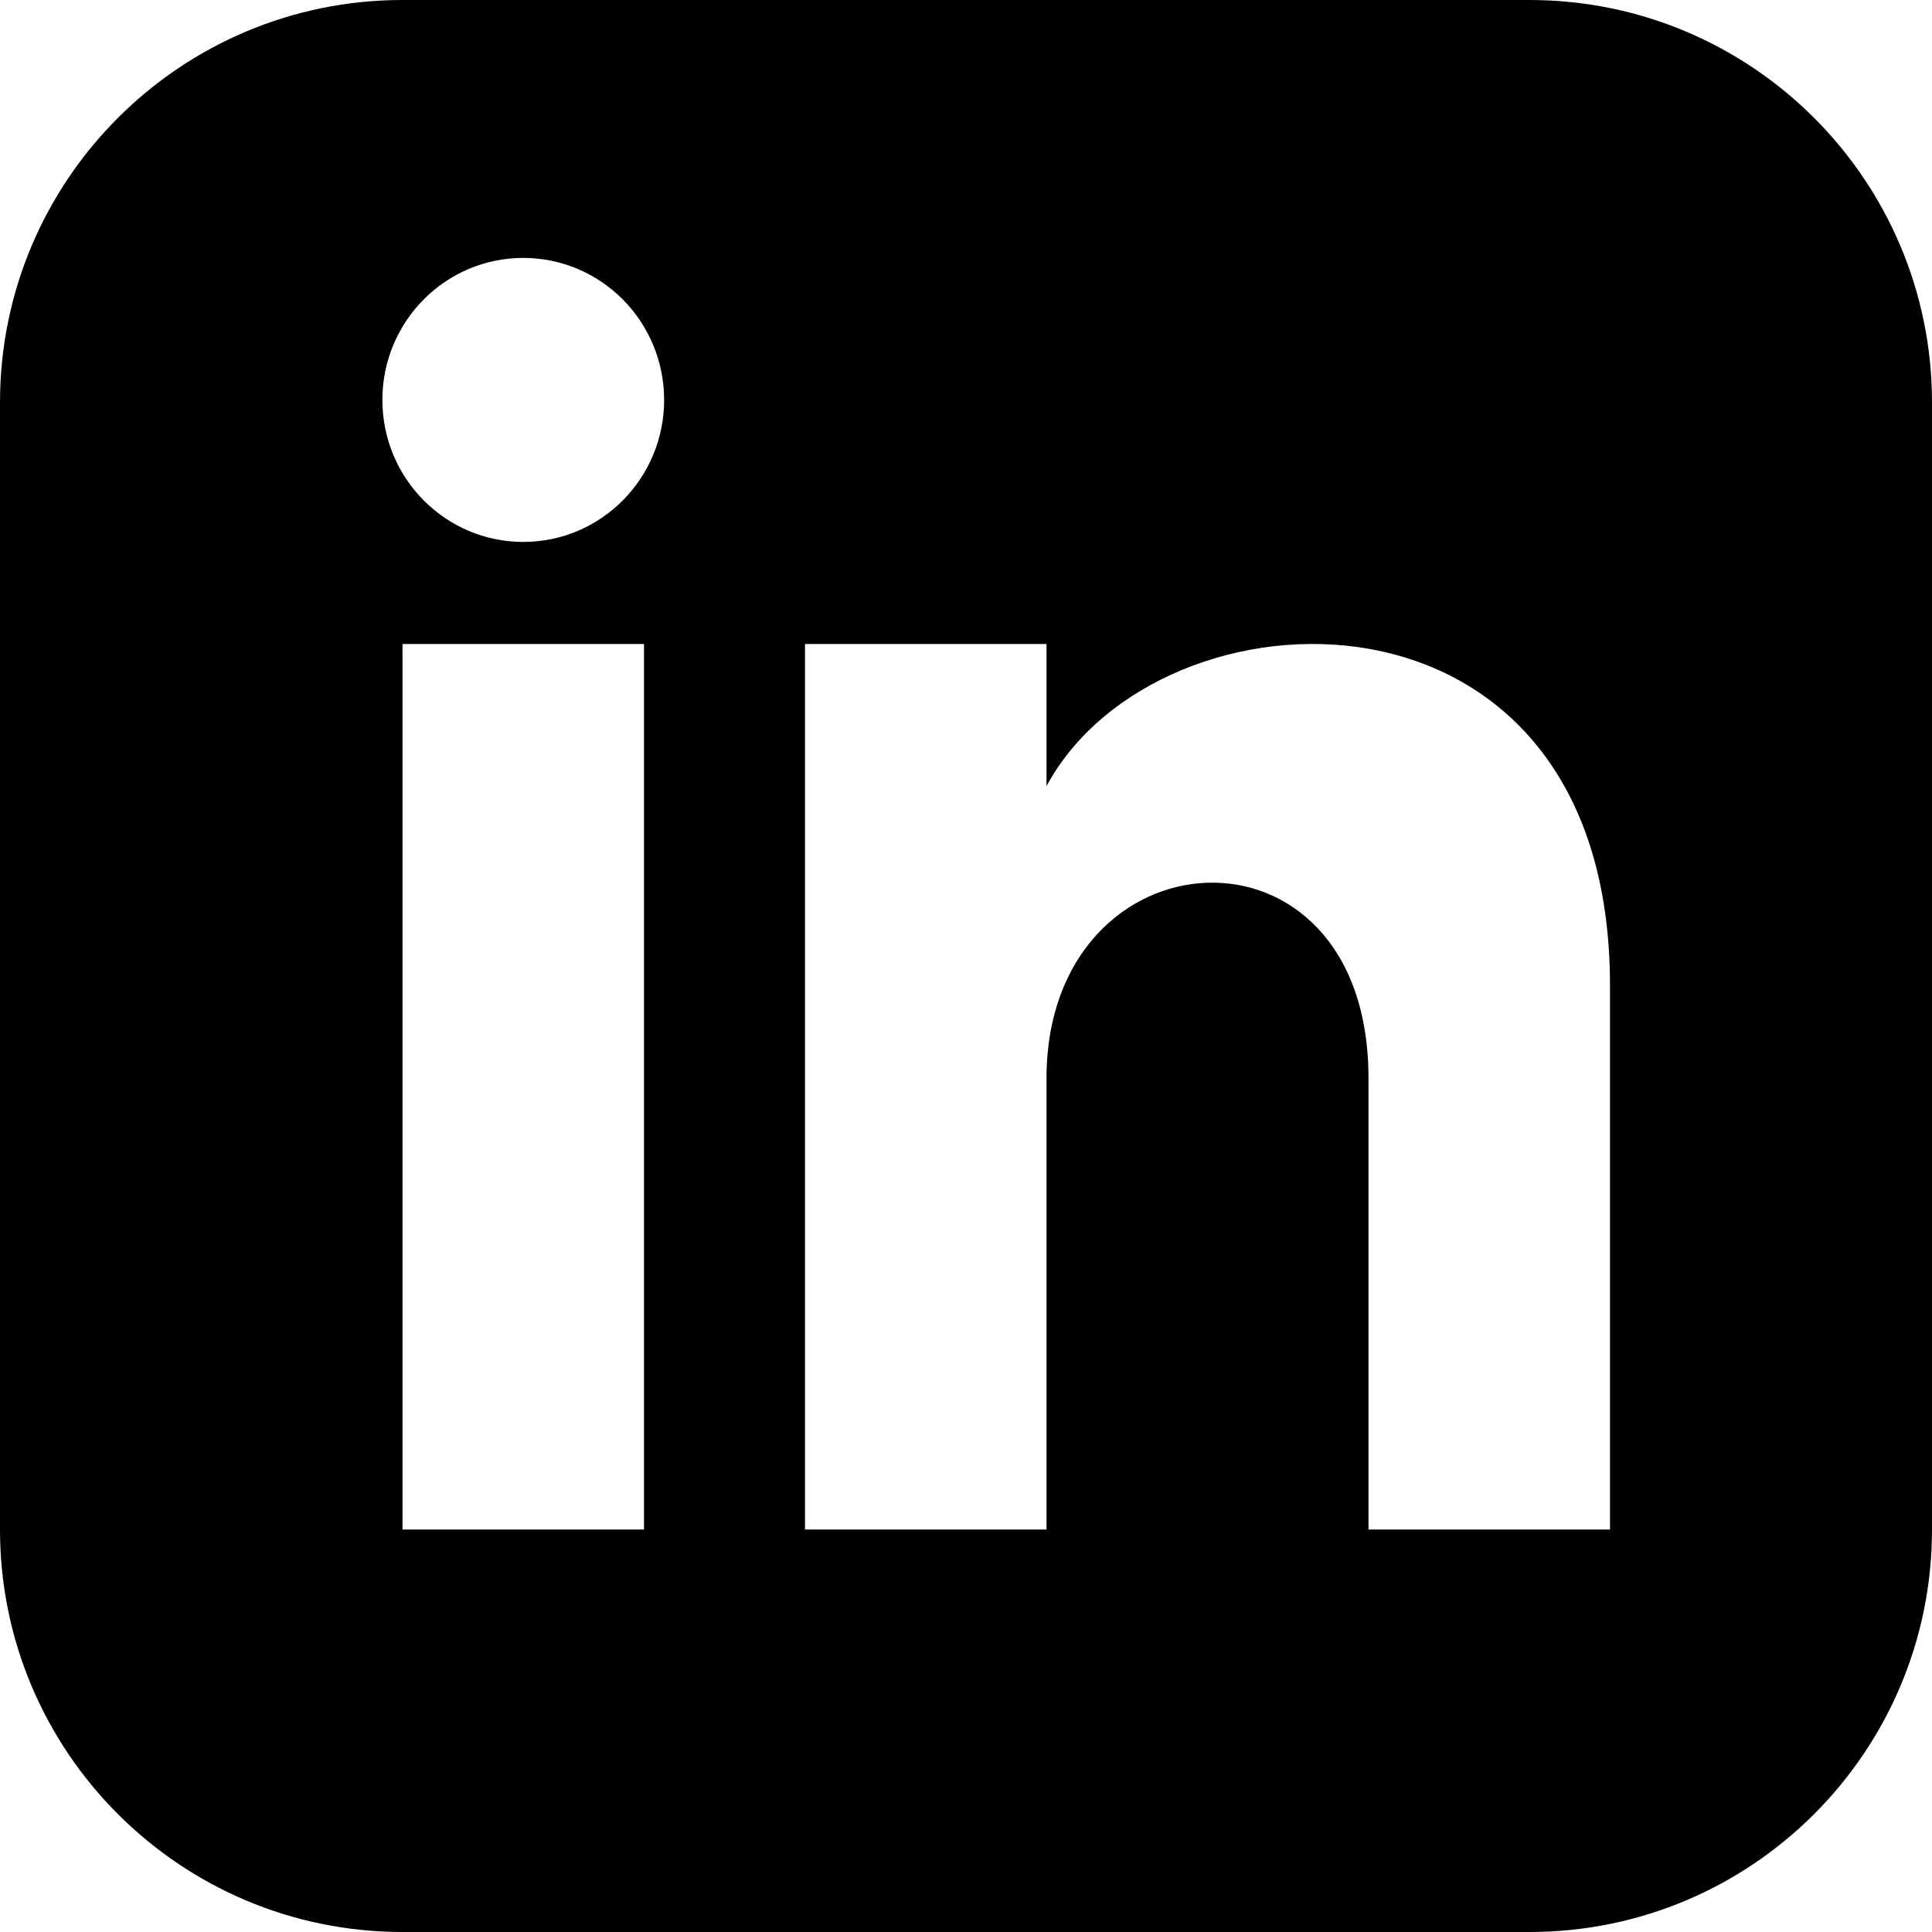
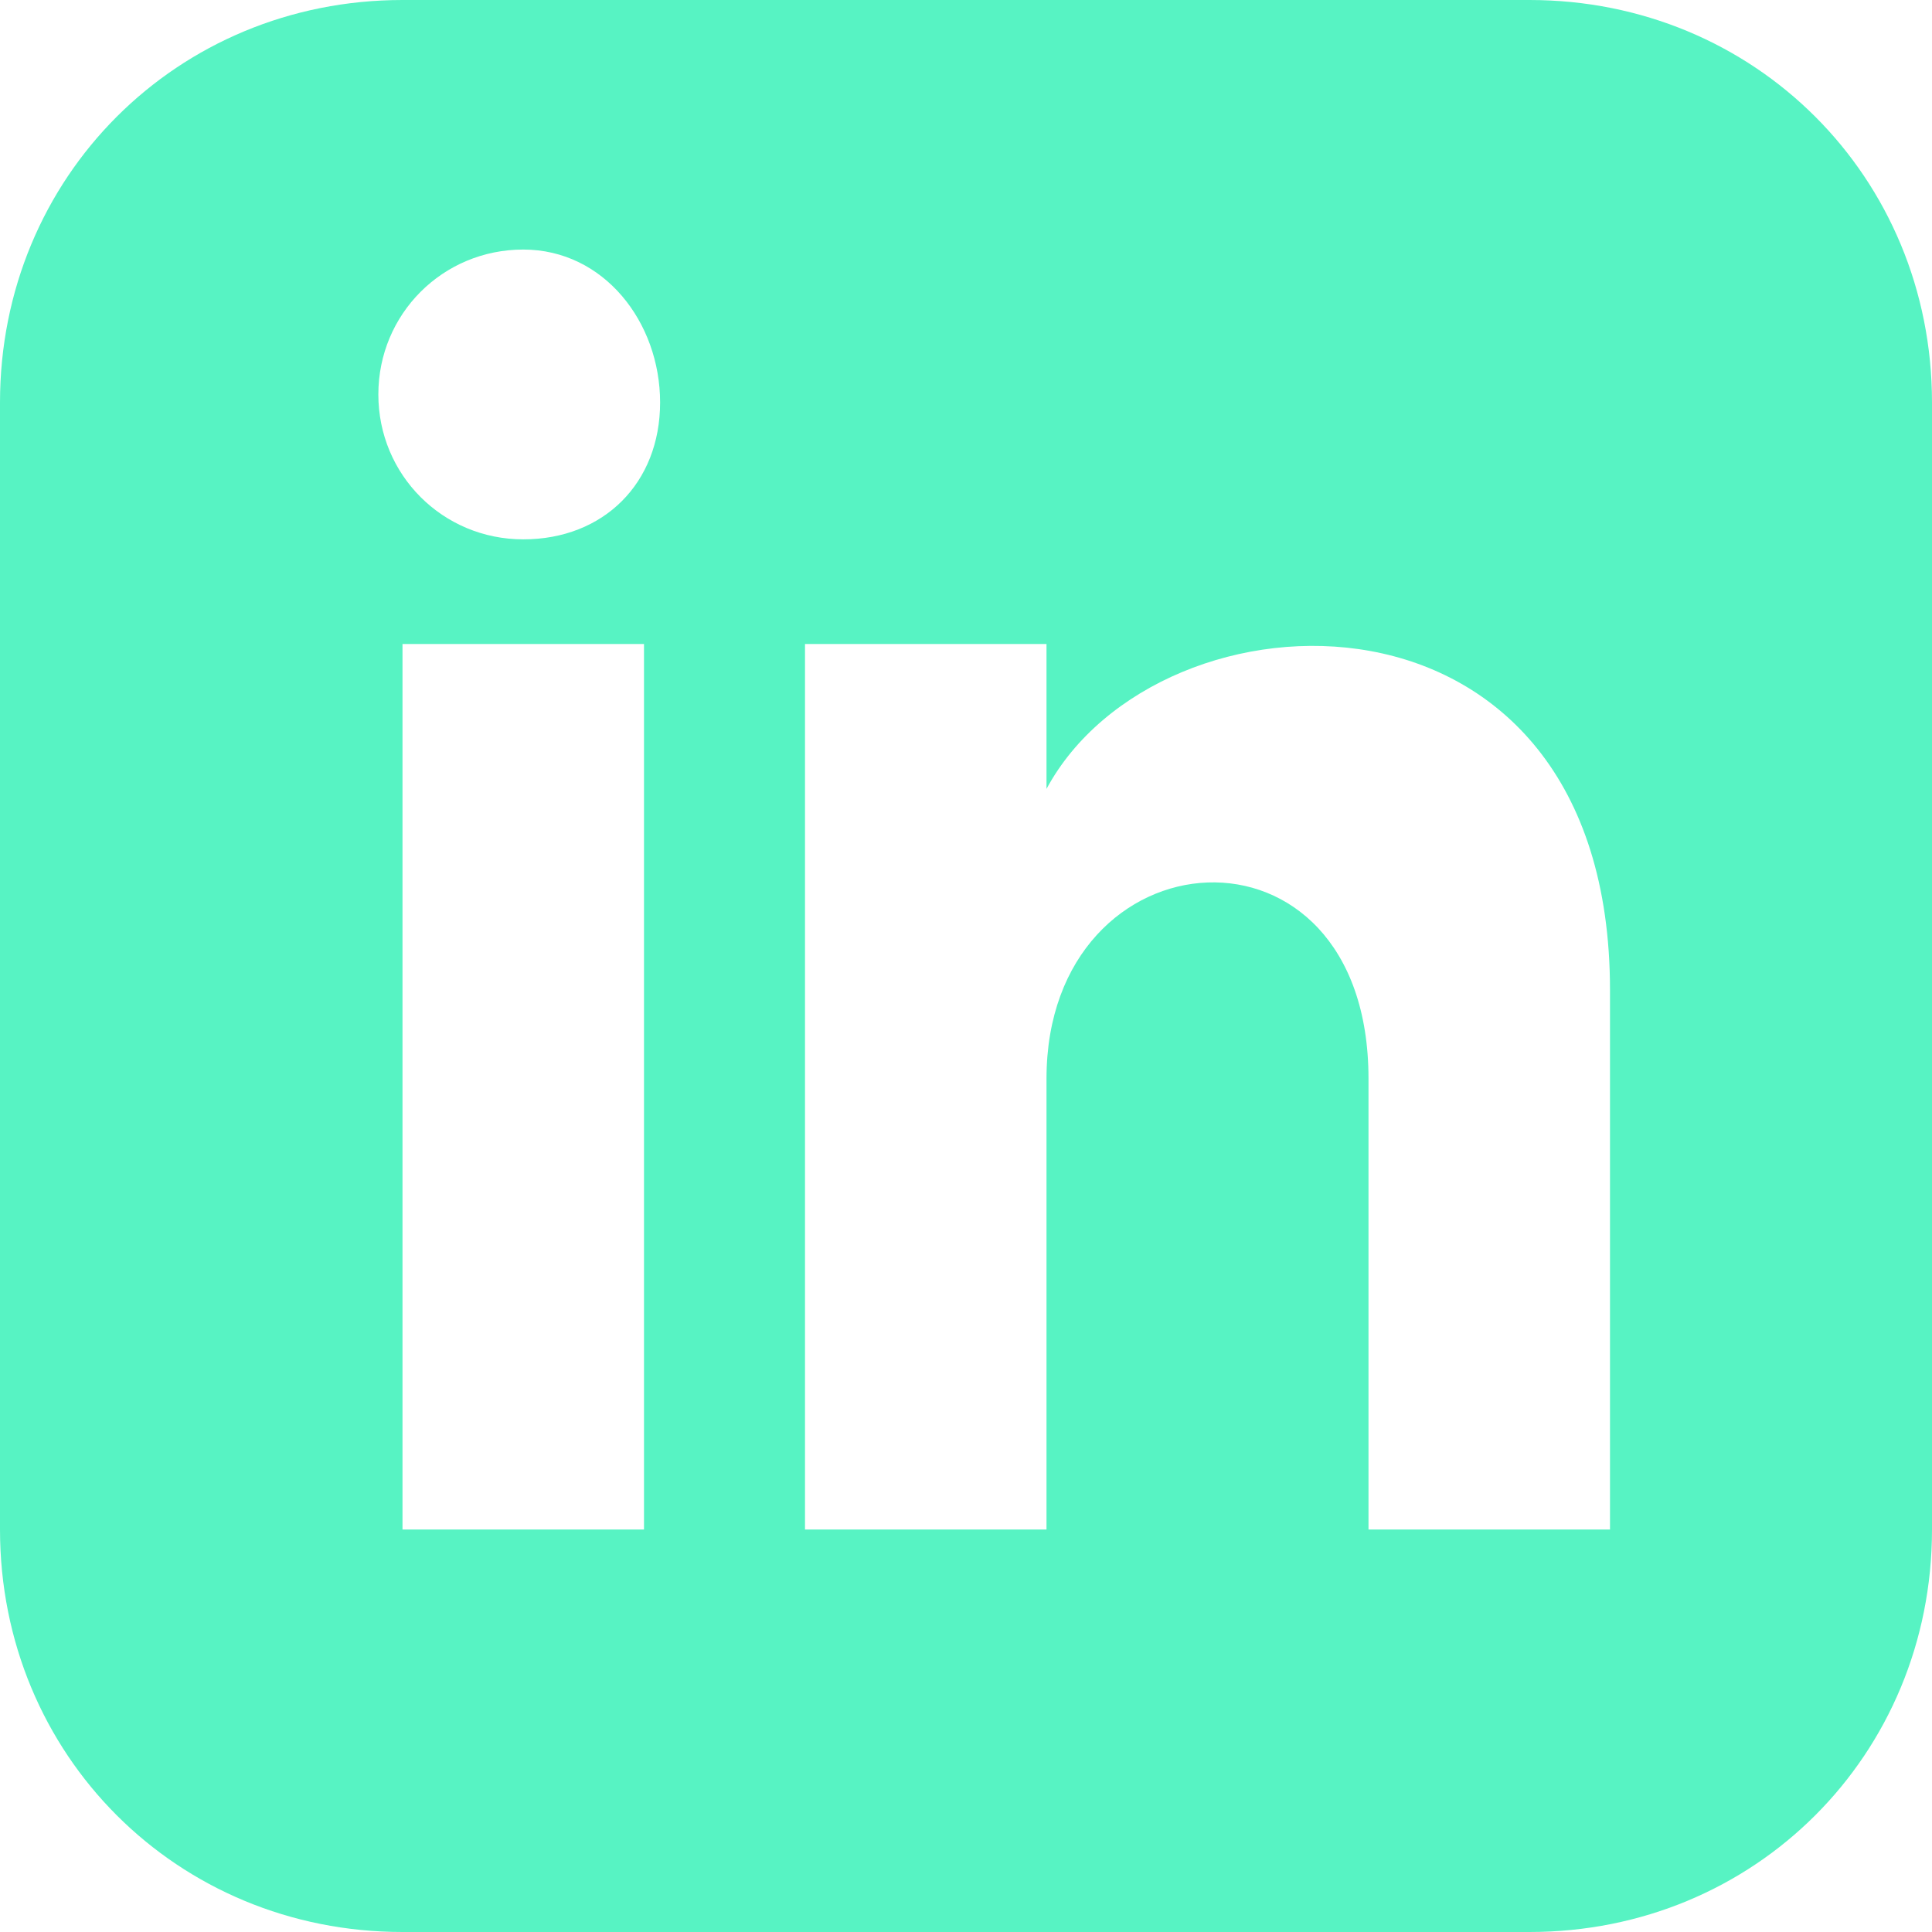
- <svg xmlns="http://www.w3.org/2000/svg" width="24" height="24" viewBox="0 0 24 24">
-   <path d="M19 0h-14c-2.761 0-5 2.239-5 5v14c0 2.761 2.239 5 5 5h14c2.762 0 5-2.239 5-5v-14c0-2.761-2.238-5-5-5zm-11 19h-3v-11h3v11zm-1.5-12.268c-.966 0-1.75-.79-1.75-1.764s.784-1.764 1.75-1.764 1.75.79 1.75 1.764-.783 1.764-1.75 1.764zm13.5 12.268h-3v-5.604c0-3.368-4-3.113-4 0v5.604h-3v-11h3v1.765c1.396-2.586 7-2.777 7 2.476v6.759z" />
+ <svg xmlns="http://www.w3.org/2000/svg" version="1.1" id="Layer_1" x="0px" y="0px" viewBox="0 0 24 24" style="enable-background:new 0 0 24 24;" xml:space="preserve">
+   <style type="text/css">
+ 	.st0{fill:#57F3C3;}
+ </style>
+   <path class="st0" d="M19,0H5C2.2,0,0,2.2,0,5v14c0,2.8,2.2,5,5,5h14c2.8,0,5-2.2,5-5V5C24,2.2,21.8,0,19,0z M8,19H5V8h3V19z   M6.5,6.7c-1,0-1.8-0.8-1.8-1.8s0.8-1.8,1.8-1.8S8.2,4,8.2,5S7.5,6.7,6.5,6.7z M20,19h-3v-5.6c0-3.4-4-3.1-4,0V19h-3V8h3v1.8  c1.4-2.6,7-2.8,7,2.5V19z" />
</svg>
